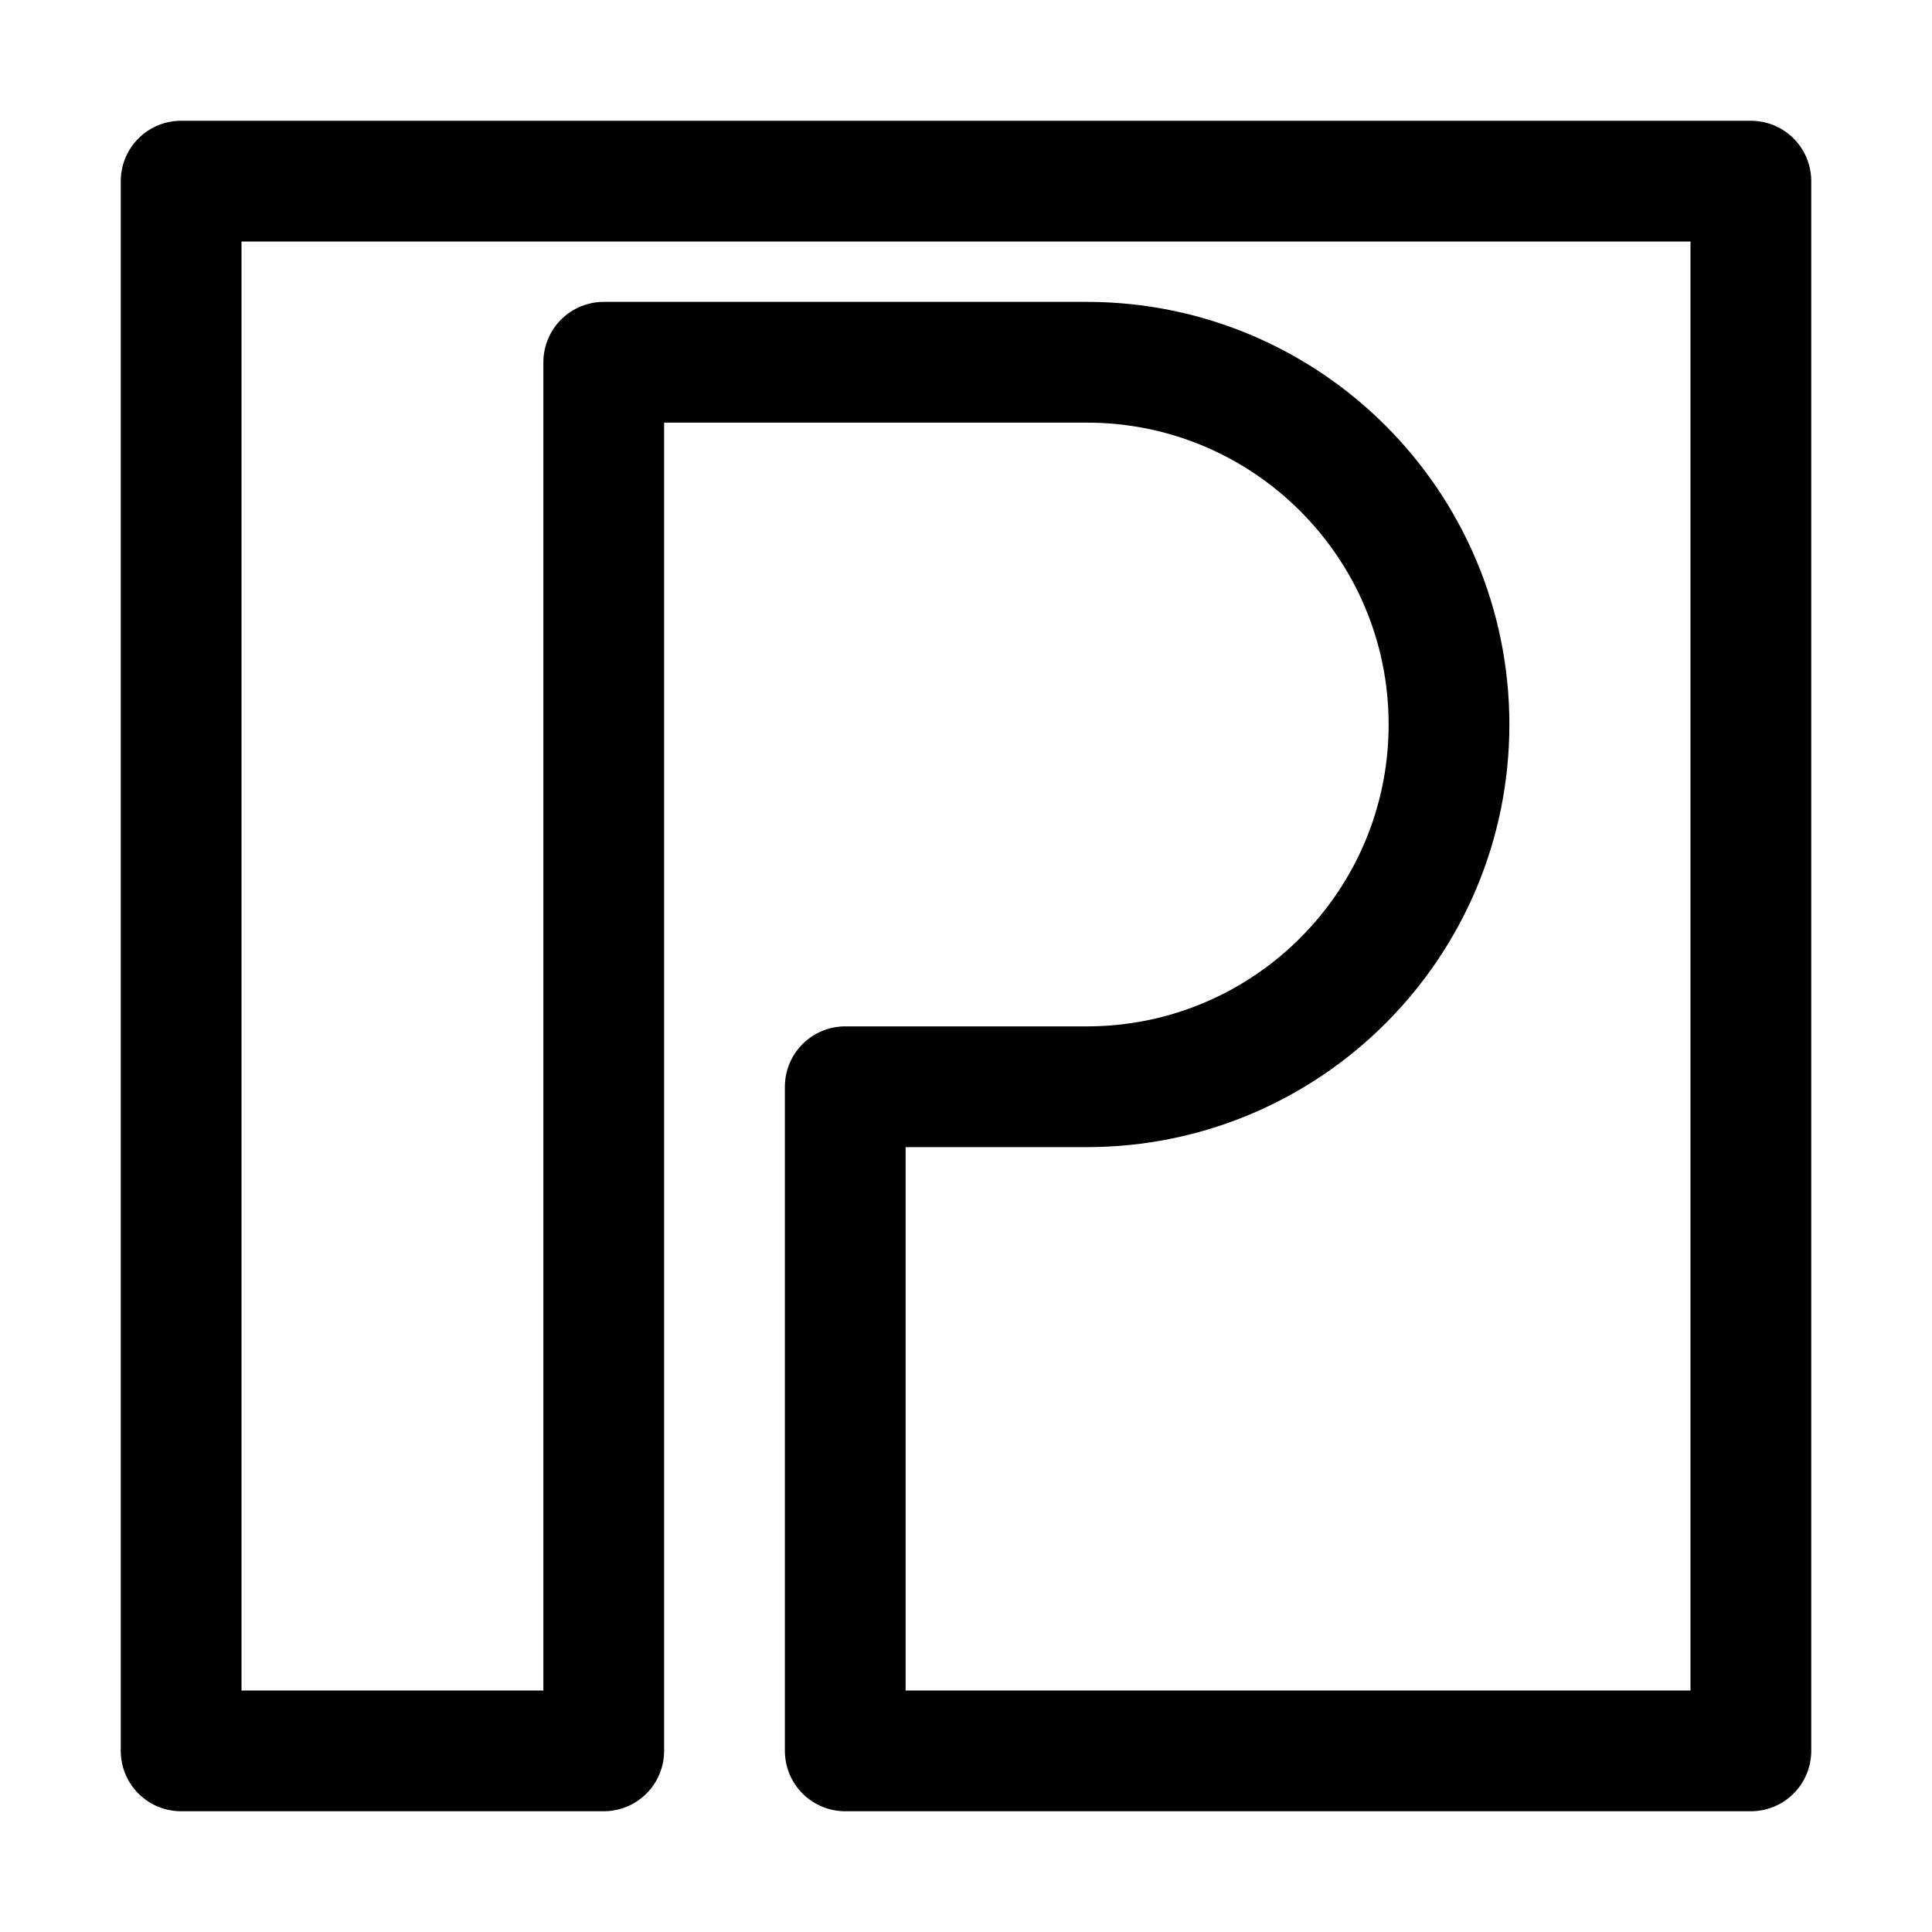
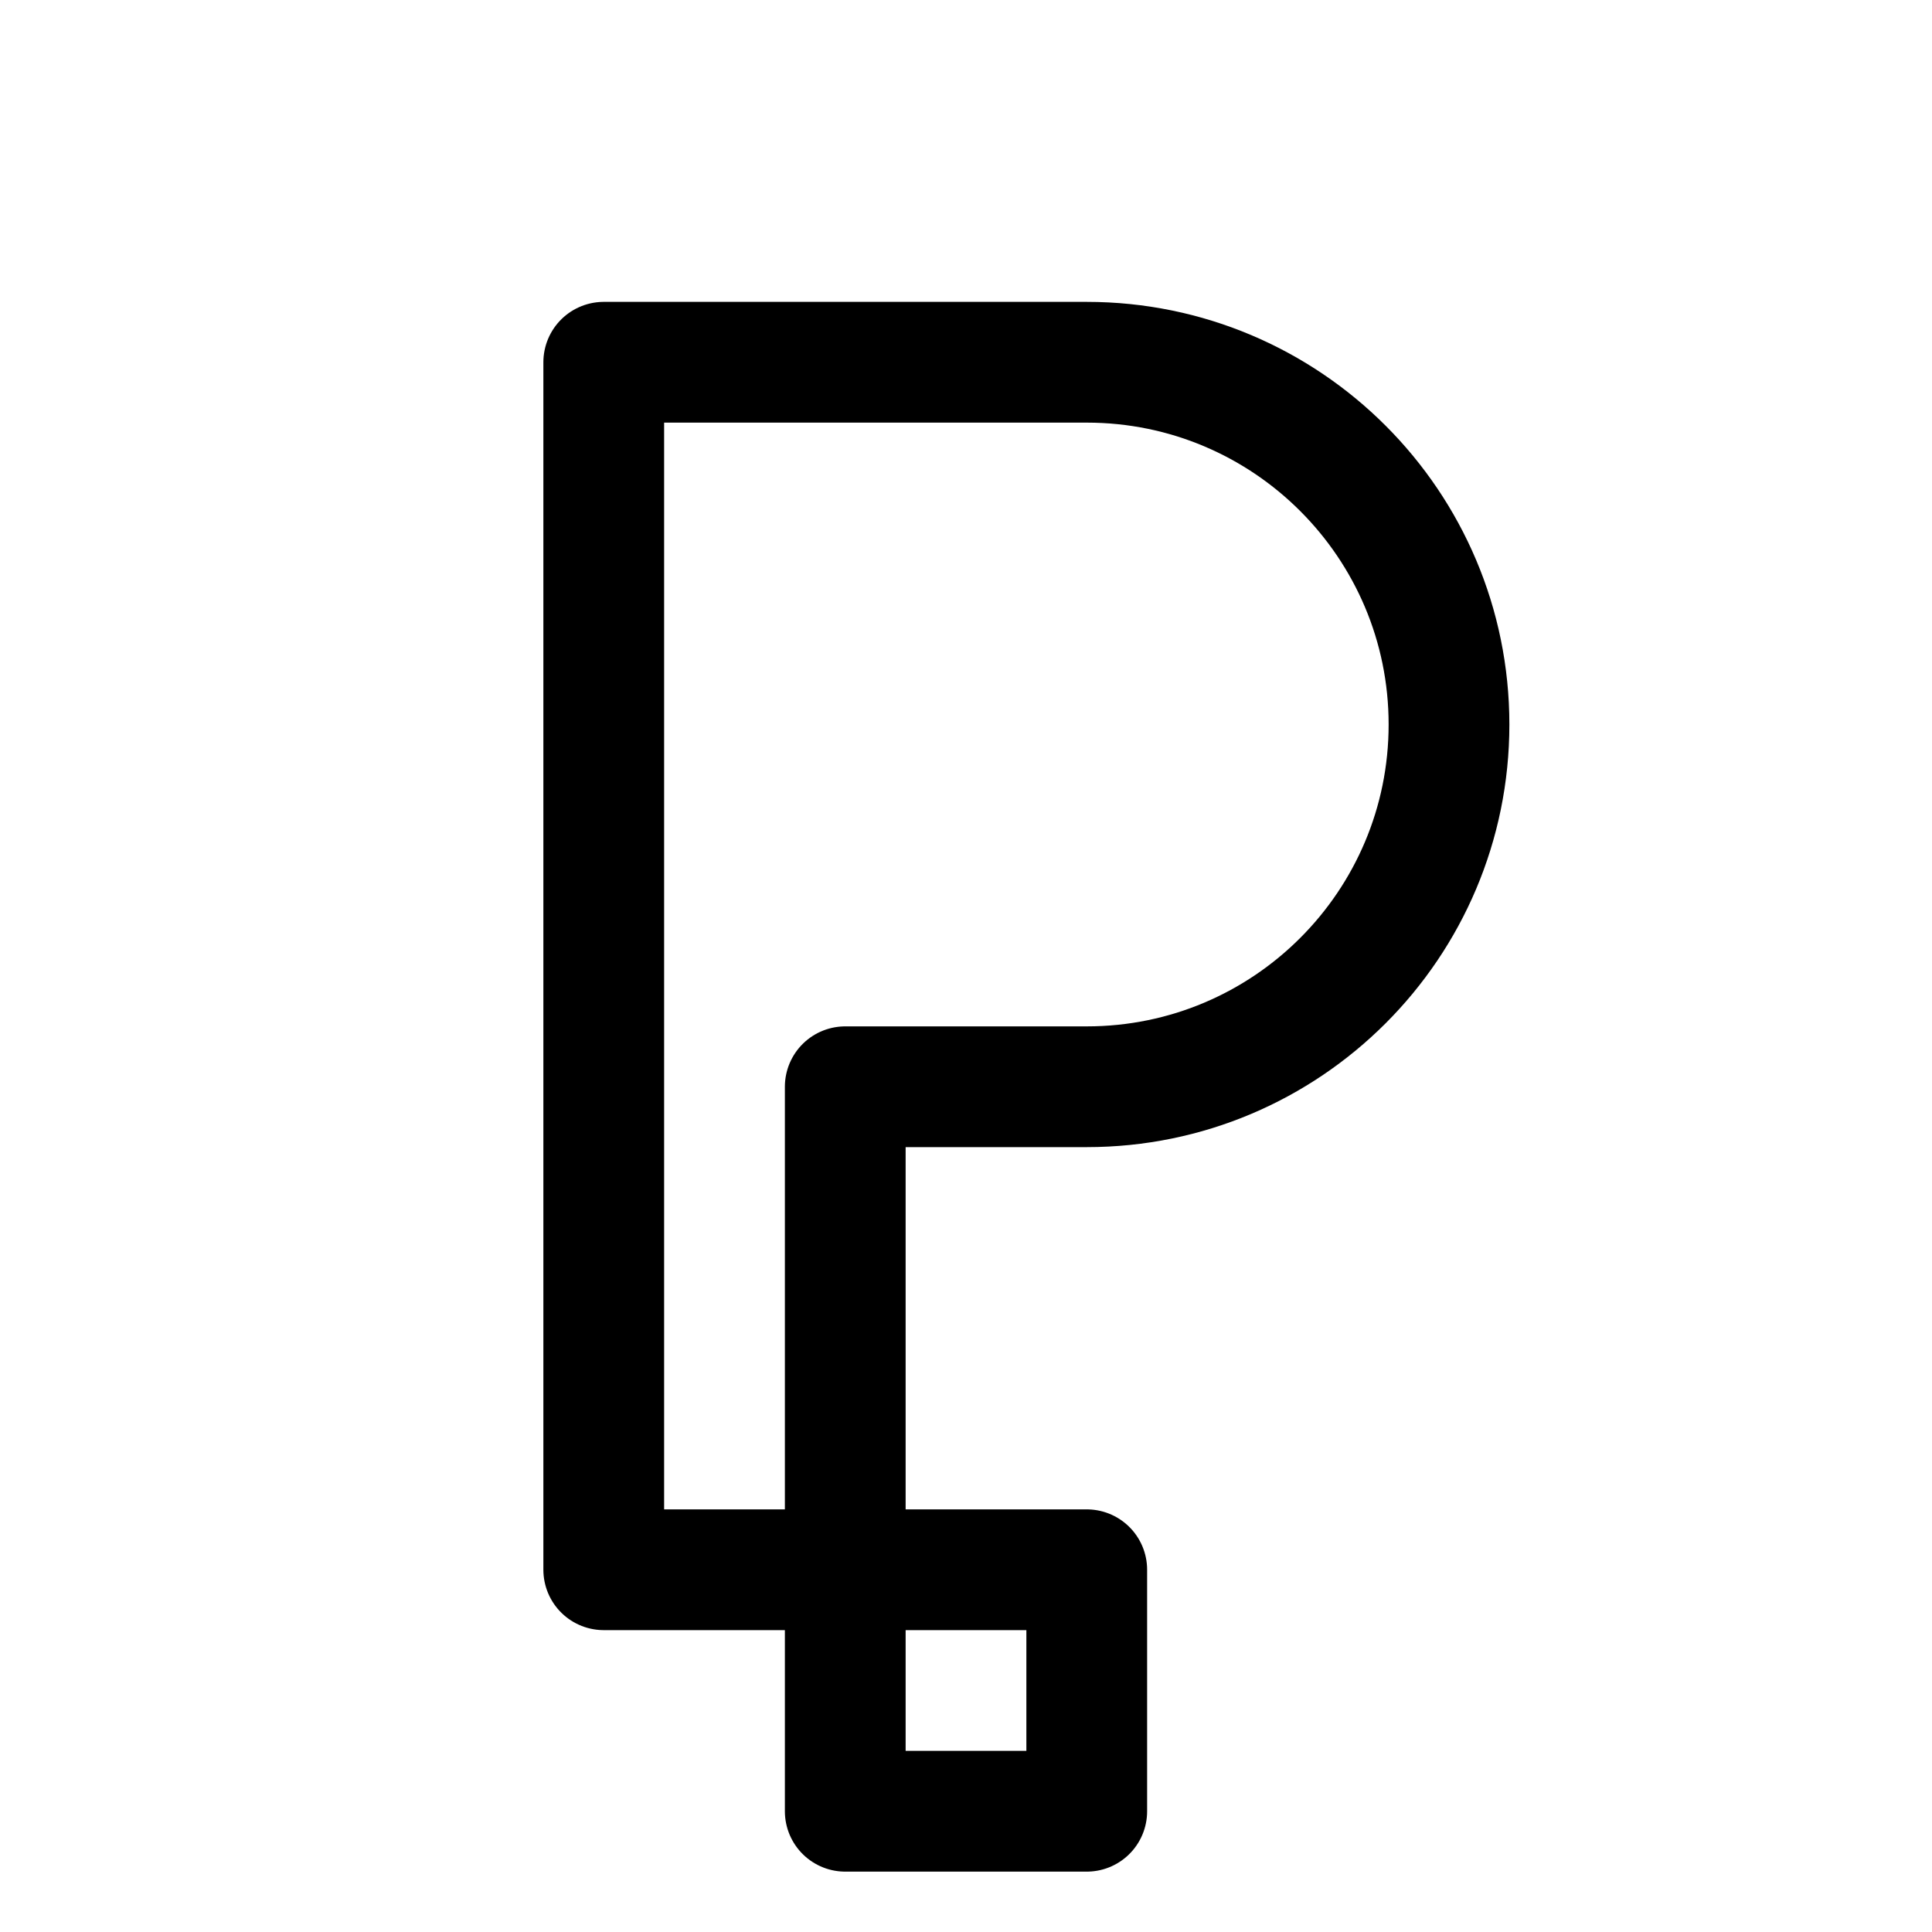
<svg xmlns="http://www.w3.org/2000/svg" width="64" height="64" viewBox="0 0 64 64">
-   <path d="     M20 52     V12     H36     A12 12 0 0 1 48 24     A12 12 0 0 1 36 36     H28     V52      L28 58     H58     V6     H6     V58     H20     L20 52     Z     " fill="none" stroke="#000000" stroke-width="4" stroke-linecap="round" stroke-linejoin="round" />
+   <path d="M20 52 V12 H36 A12 12 0 0 1 48 24 A12 12 0 0 1 36 36 H28 V52 V60 H36 V52 H20" fill="none" stroke="#000000" stroke-width="4" stroke-linecap="round" stroke-linejoin="round" />
</svg>
